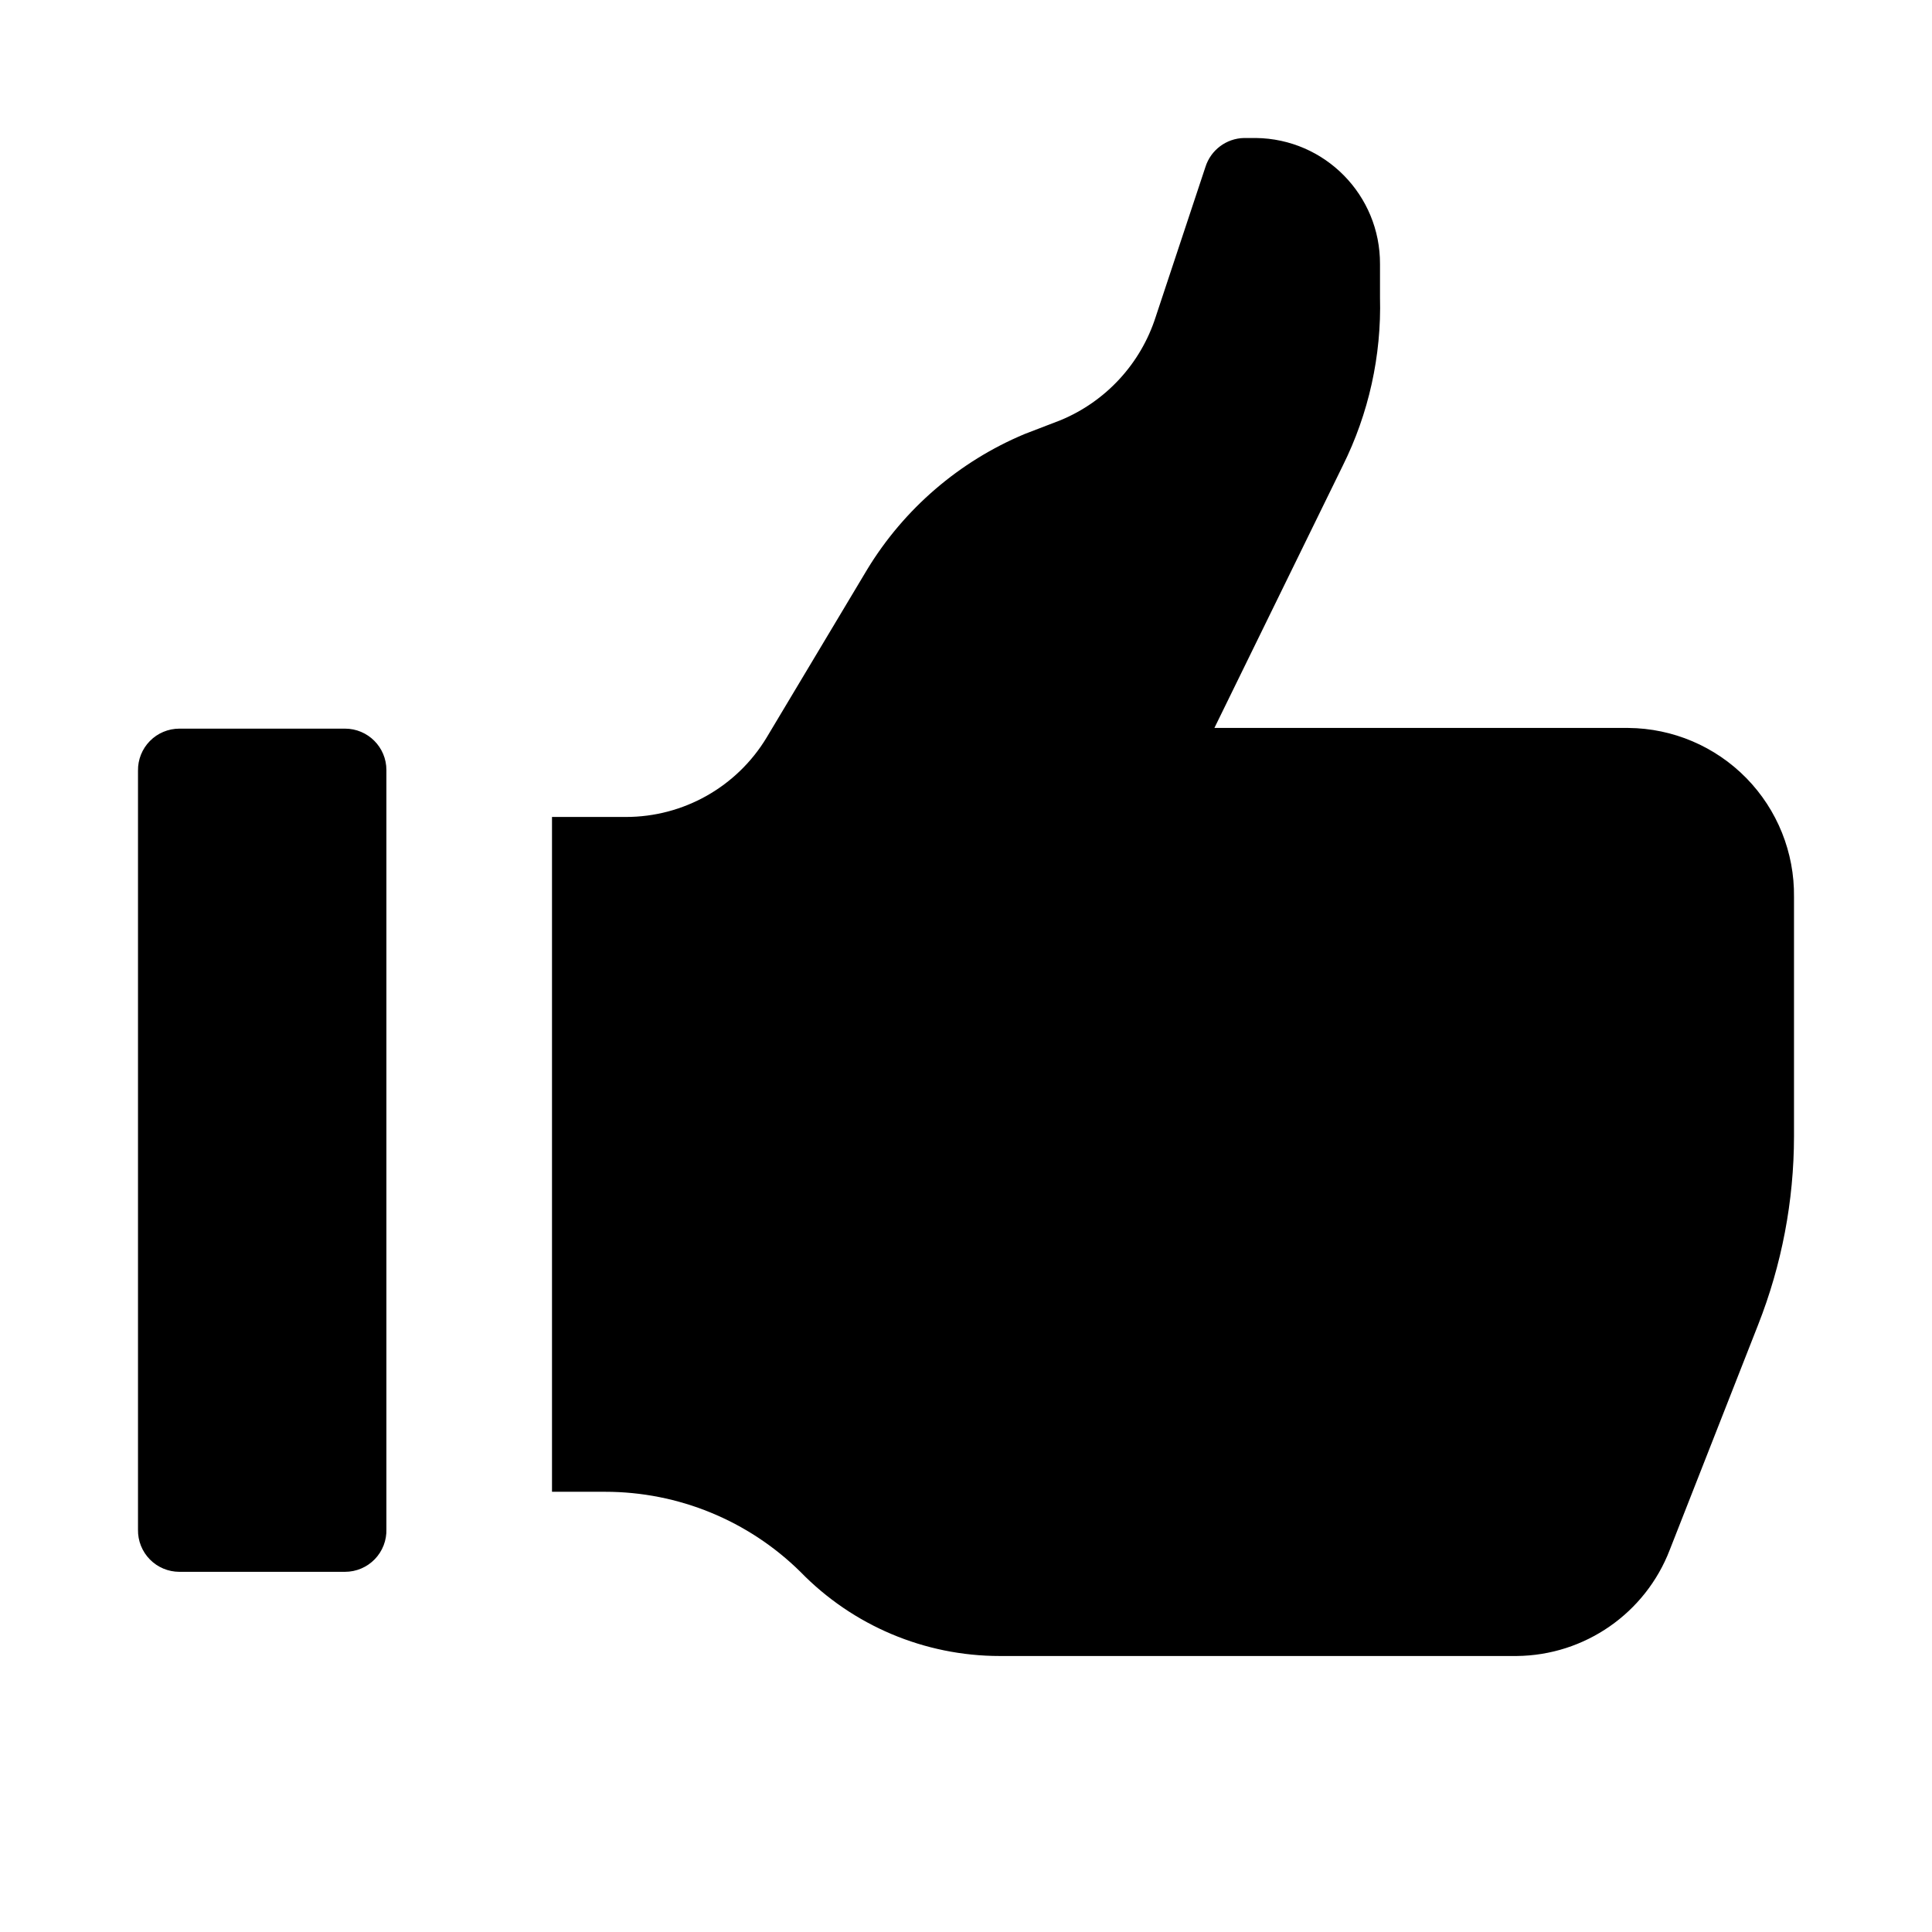
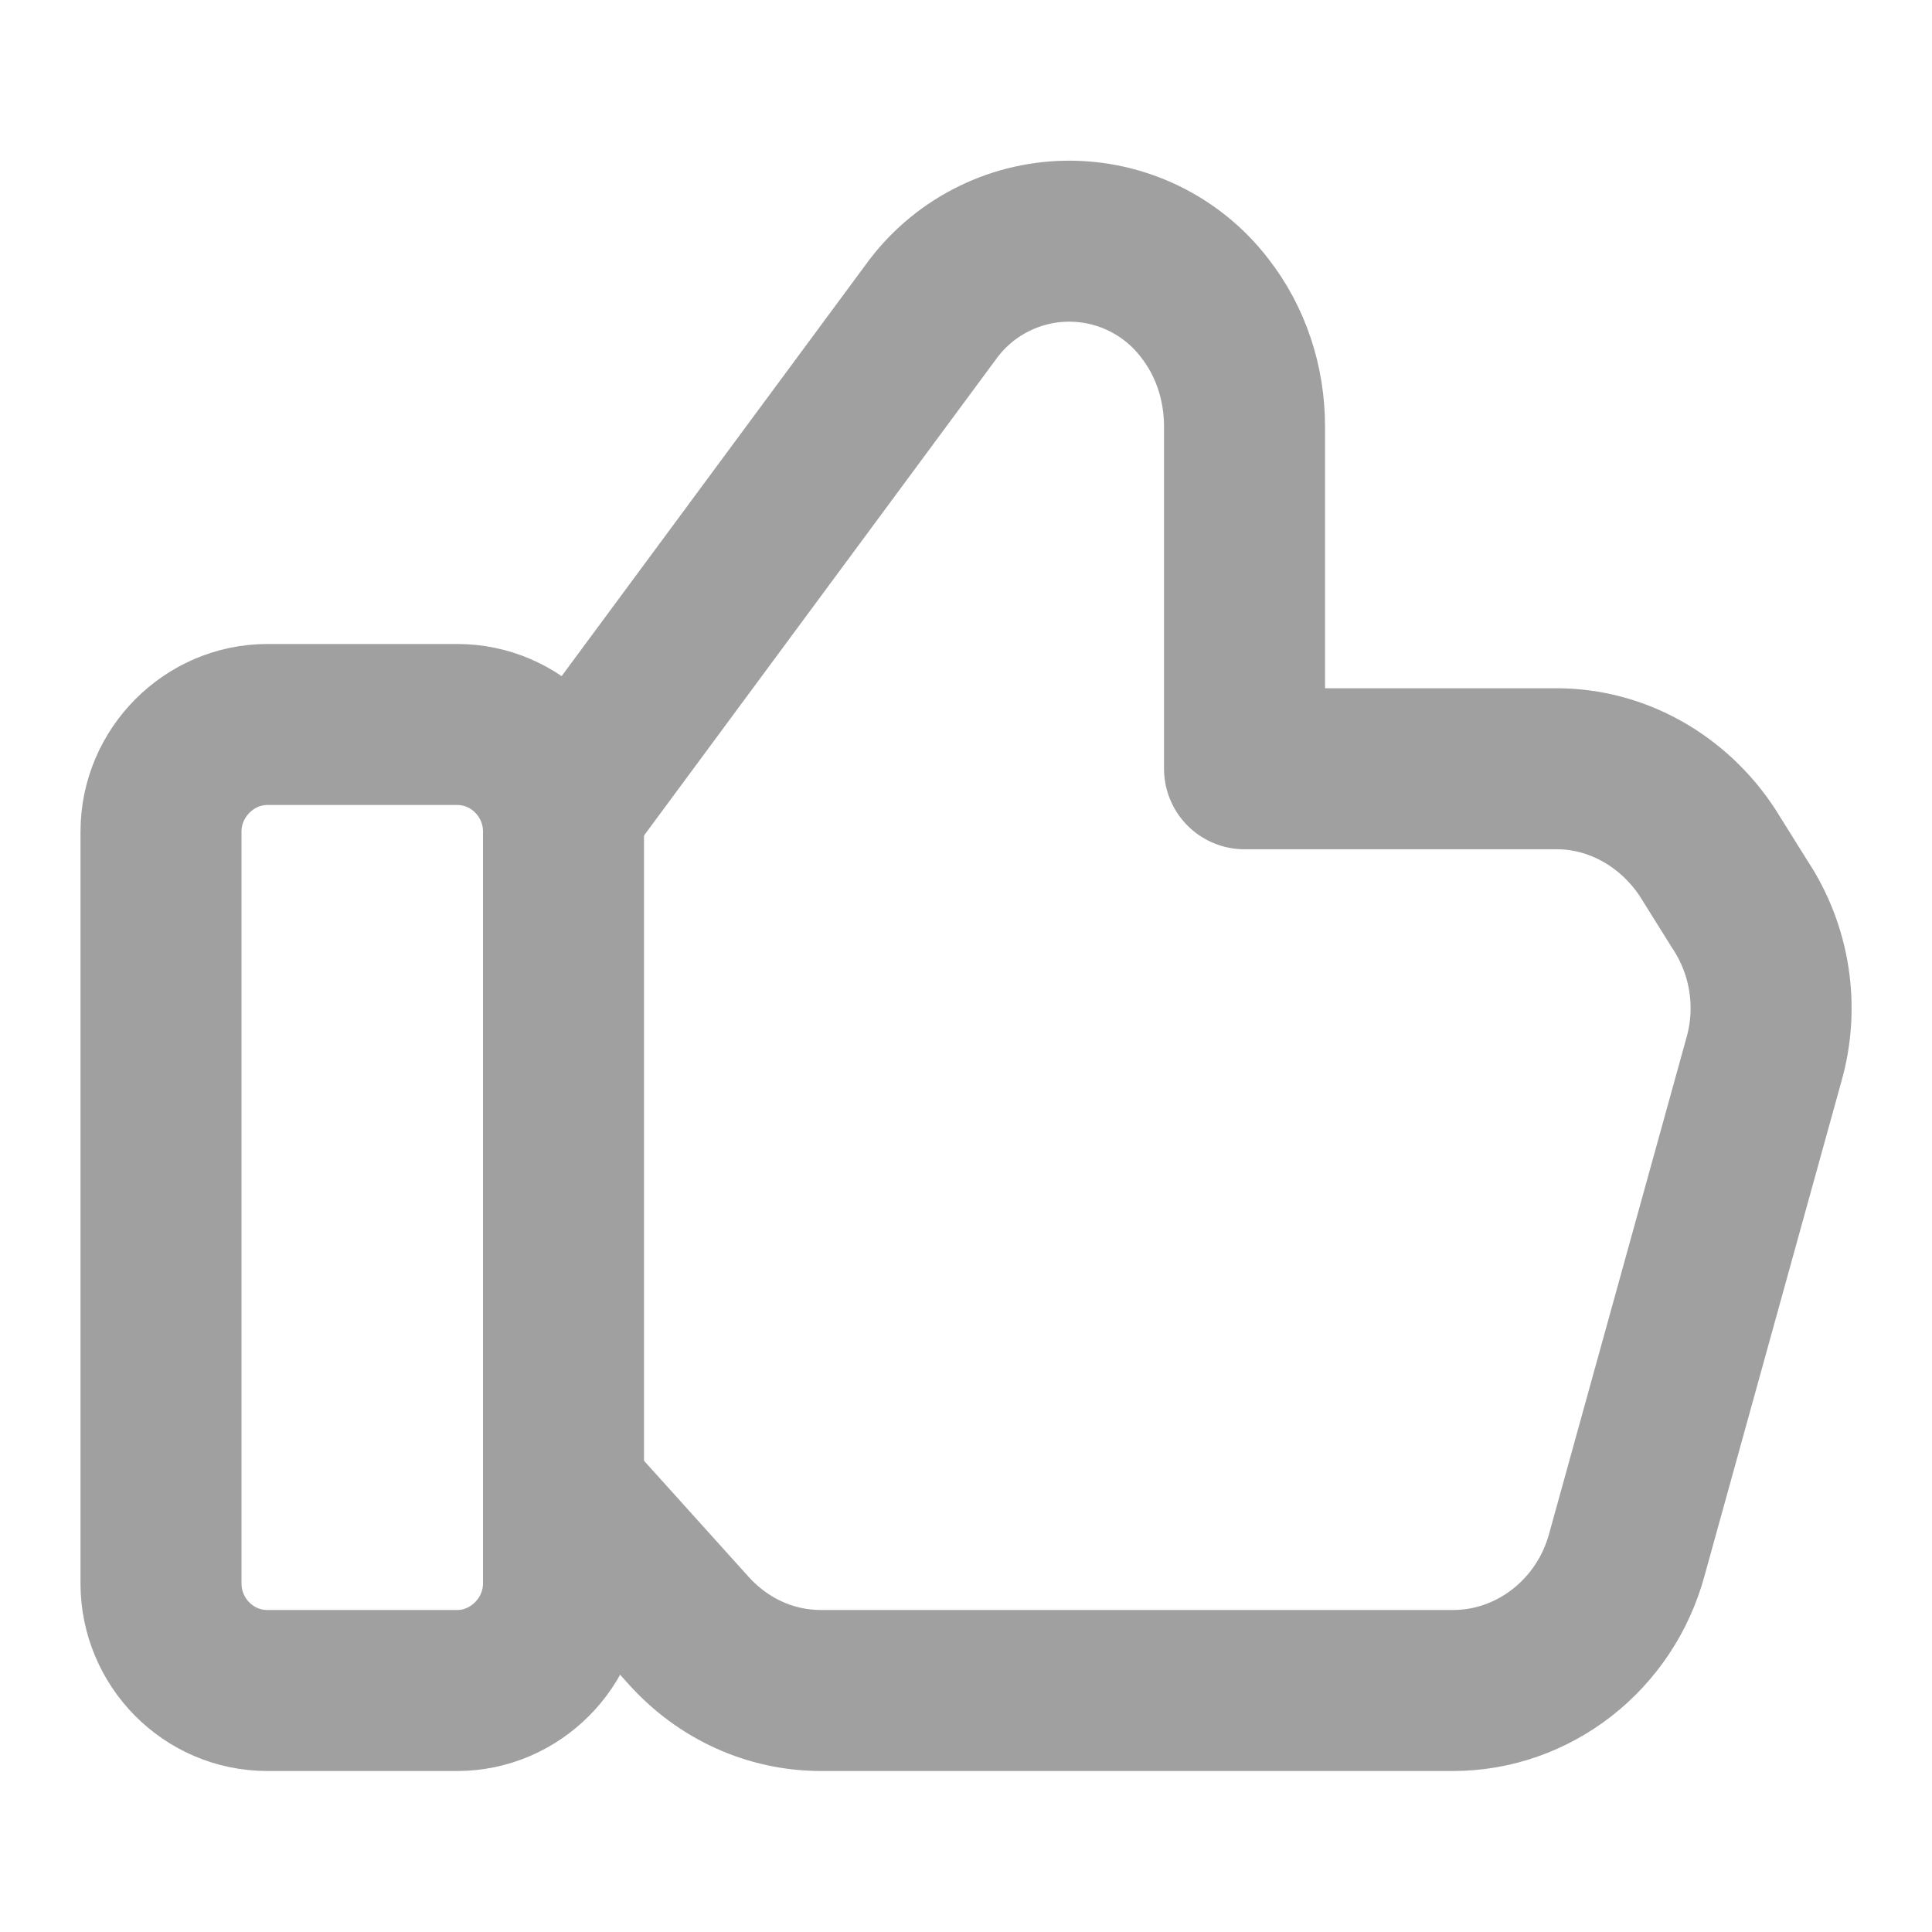
- <svg xmlns="http://www.w3.org/2000/svg" width="28" height="28">
-   <path data-name="Bounding box" fill="rgba(255,255,255,0)" d="M0 0h28v28H0z" />
-   <path data-name="Icon color" d="M21.98 24h-7.49a4.03 4.03 0 01-2.89-1.22 4.03 4.03 0 00-2.83-1.16H8v-9.78h1.07a2.38 2.38 0 002.04-1.15l1.46-2.44a4.87 4.87 0 012.28-1.96l.52-.2a2.42 2.42 0 001.38-1.5l.72-2.17a.6.6 0 01.56-.42h.17A1.82 1.82 0 0120 3.83v.48a5.17 5.17 0 01-.54 2.44l-1.86 3.8h6A2.42 2.42 0 0126 13v3.47a7.47 7.47 0 01-.52 2.73l-1.28 3.26A2.4 2.4 0 0121.98 24zM5 22.78H2.6a.6.6 0 01-.6-.61v-11a.6.6 0 01.6-.61H5a.6.6 0 01.6.6v11a.6.6 0 01-.6.62z" />
+ <svg xmlns="http://www.w3.org/2000/svg" fill="none" viewBox="0 0 24 24">
+   <path stroke="#A0A0A0" stroke-linecap="round" stroke-linejoin="round" stroke-width="2" d="M5.68 21H3.32C2.59 21 2 20.4 2 19.67v-9.34C2 9.6 2.6 9 3.32 9h2.36C6.41 9 7 9.6 7 10.33v9.34C7 20.4 6.4 21 5.68 21v0z" clip-rule="evenodd" />
+   <path stroke="#A0A0A0" stroke-linecap="round" stroke-linejoin="round" stroke-width="2" d="M7 10.05l4.56-6.17a2.12 2.12 0 013.4-.06v0c.33.42.5.94.5 1.48v4.25h3.88c.75 0 1.45.4 1.87 1.04l.4.64c.38.57.49 1.28.3 1.94l-1.7 6.14c-.27 1-1.16 1.69-2.16 1.69H10.2c-.63 0-1.22-.27-1.65-.75L7 18.53" />
</svg>
